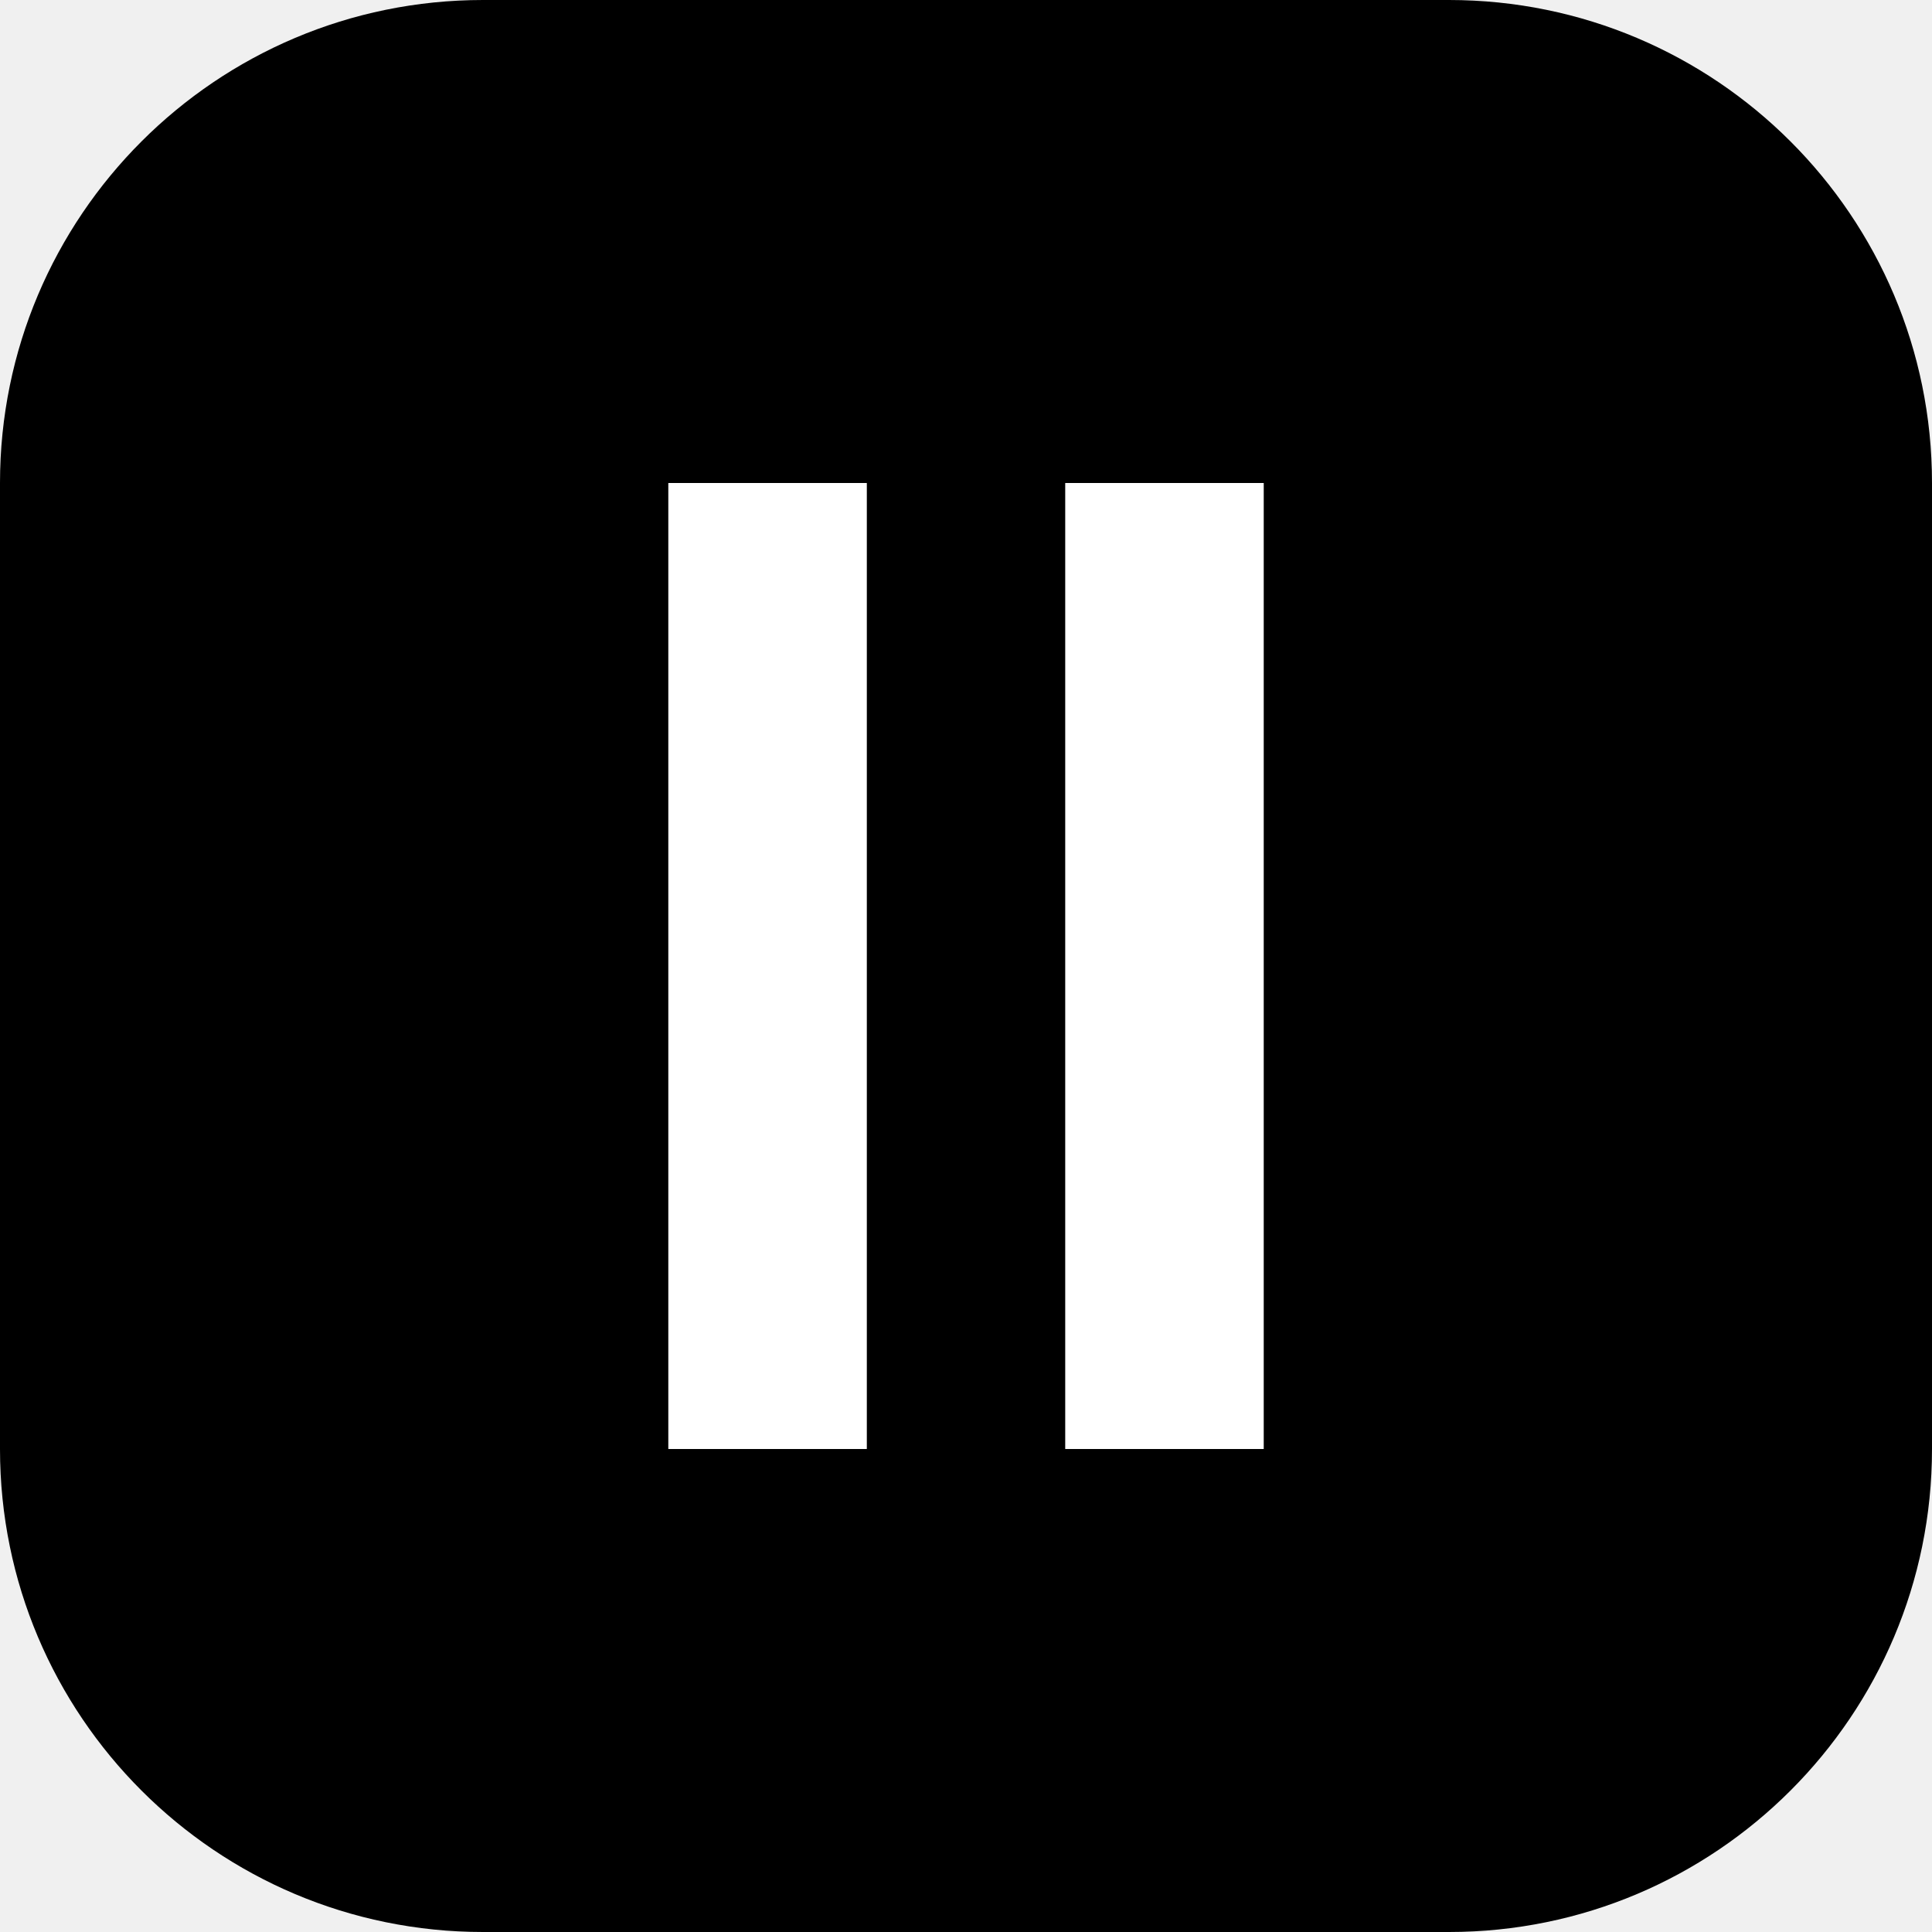
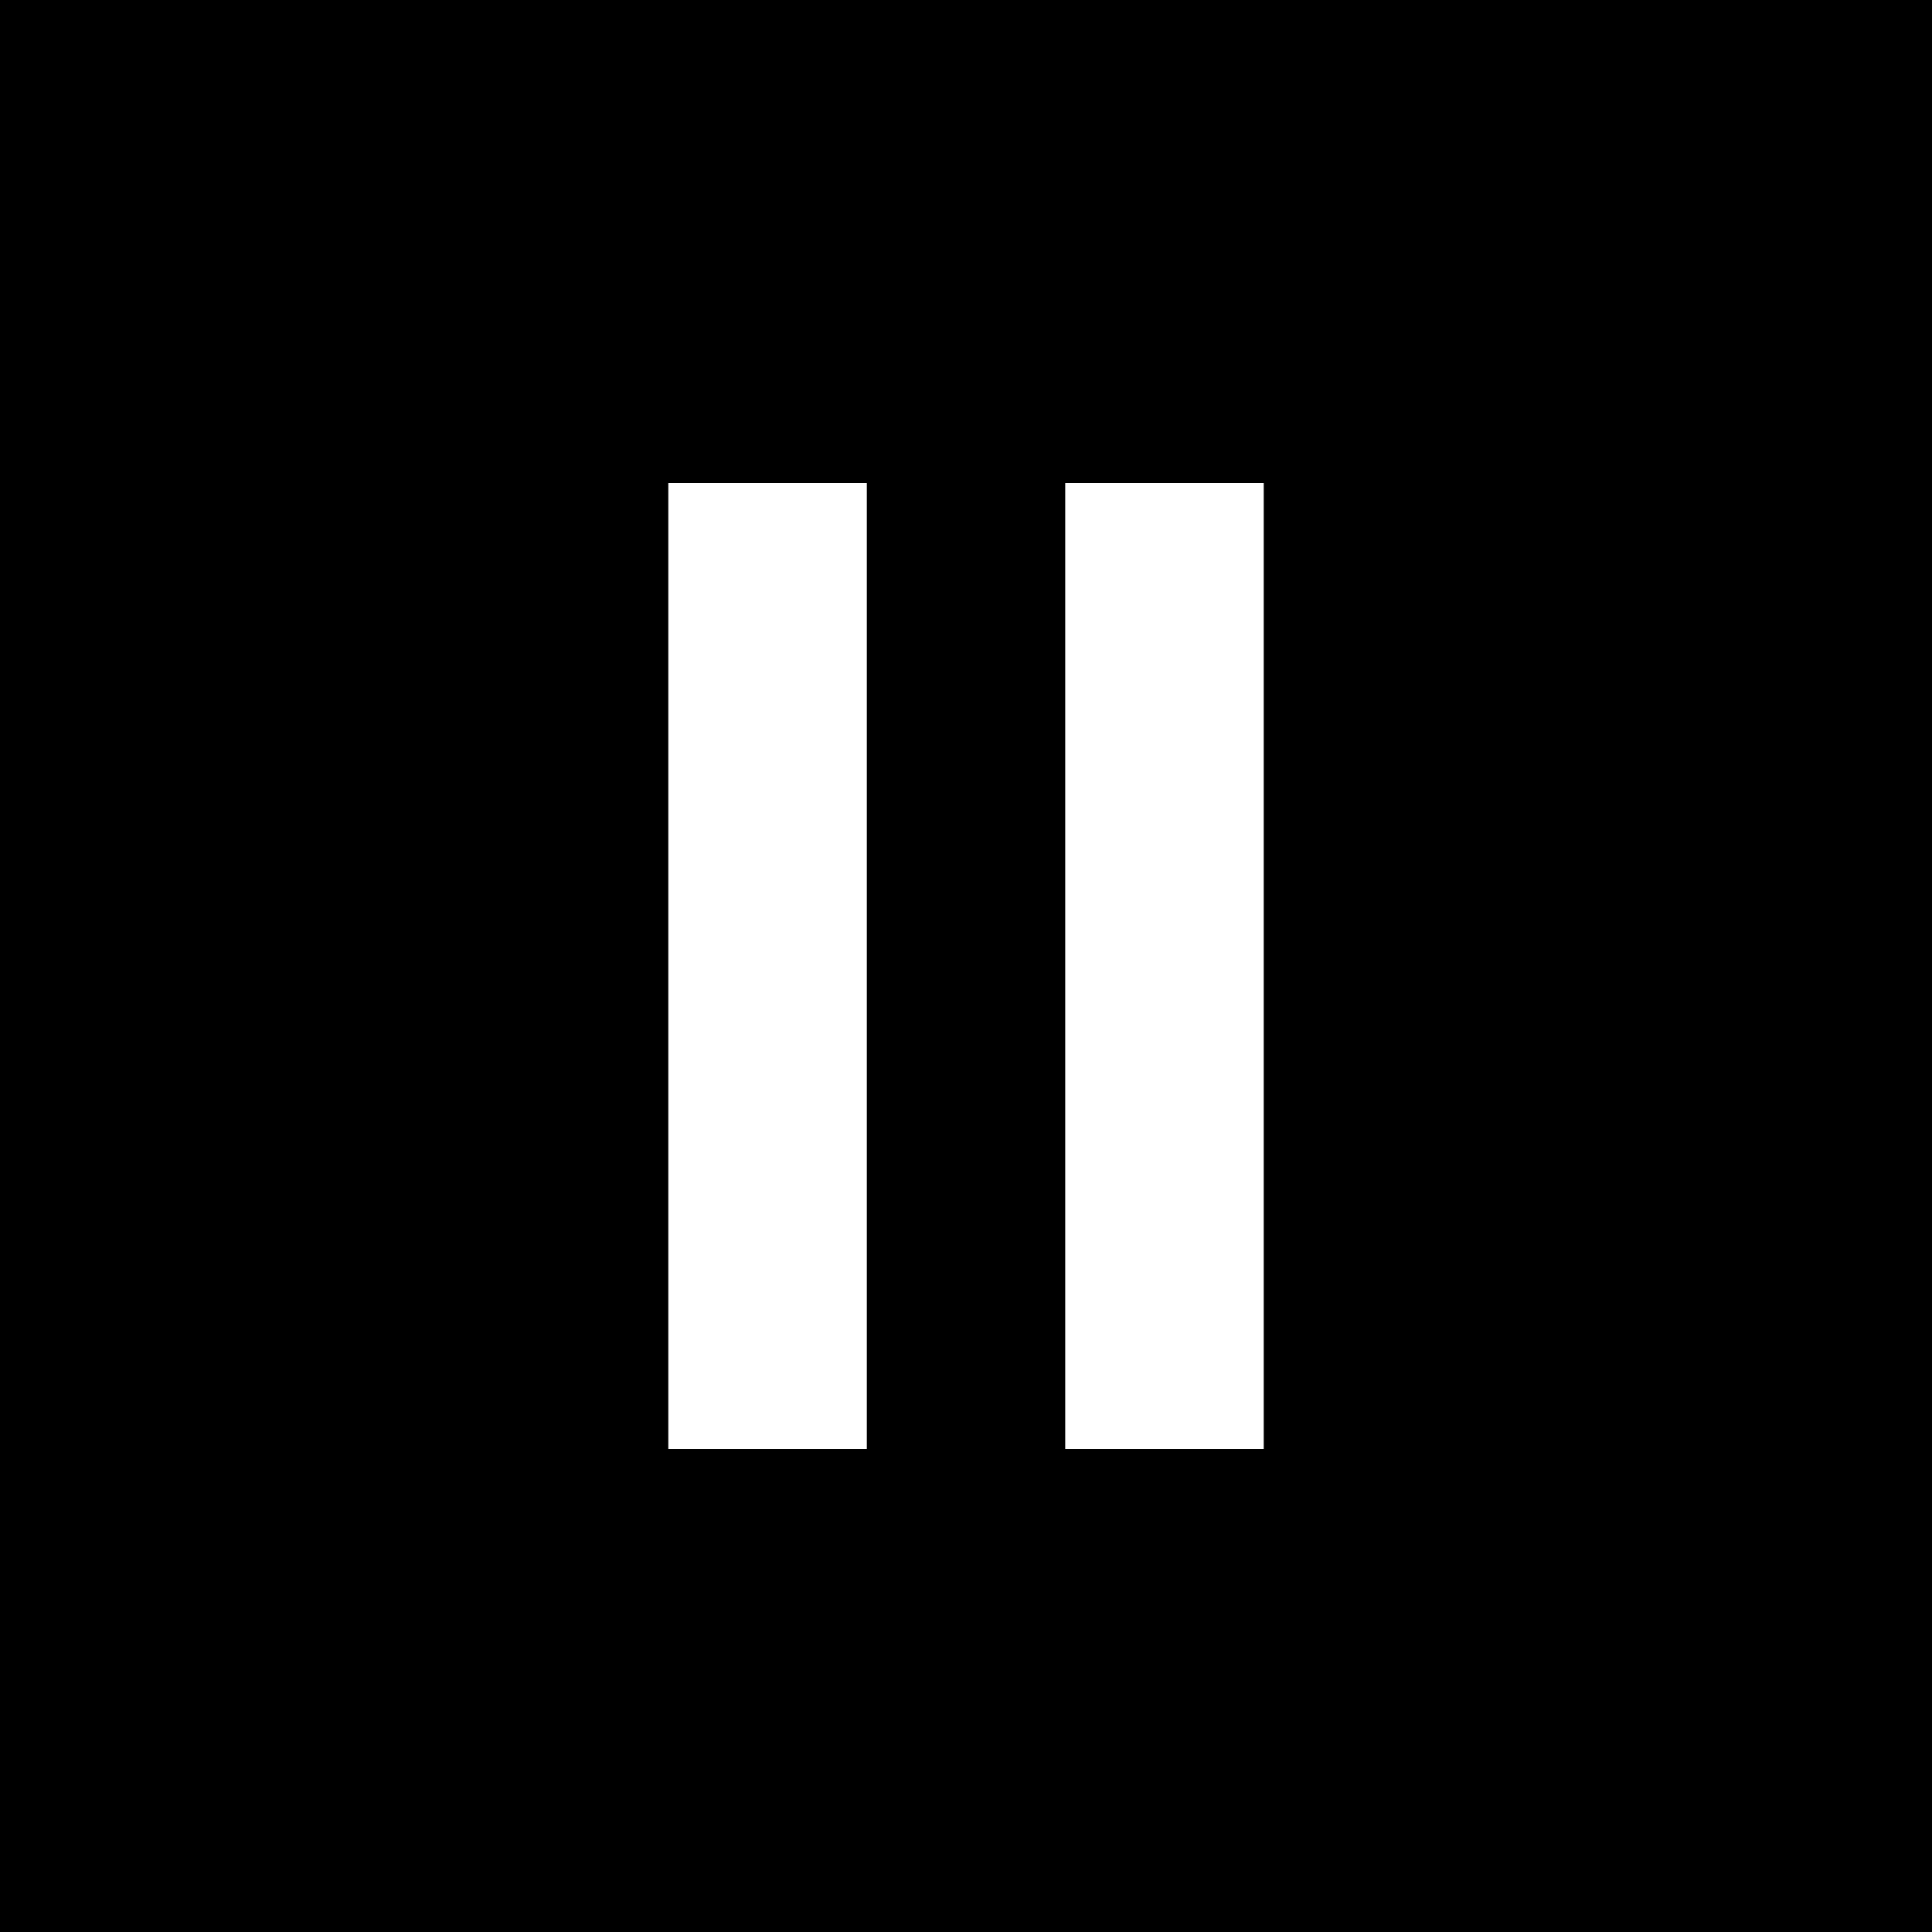
<svg xmlns="http://www.w3.org/2000/svg" viewBox="0 0 32 32">
-   <rect width="32" height="32" rx="8" fill="#000000" />
+   <rect width="32" height="32" fill="#000000" />
  <g transform="translate(8 8) scale(0.66667)">
    <path fill="#ffffff" d="M4.604 0v24h4.932V0zm9.861 0v24h4.932V0z" />
  </g>
</svg>
